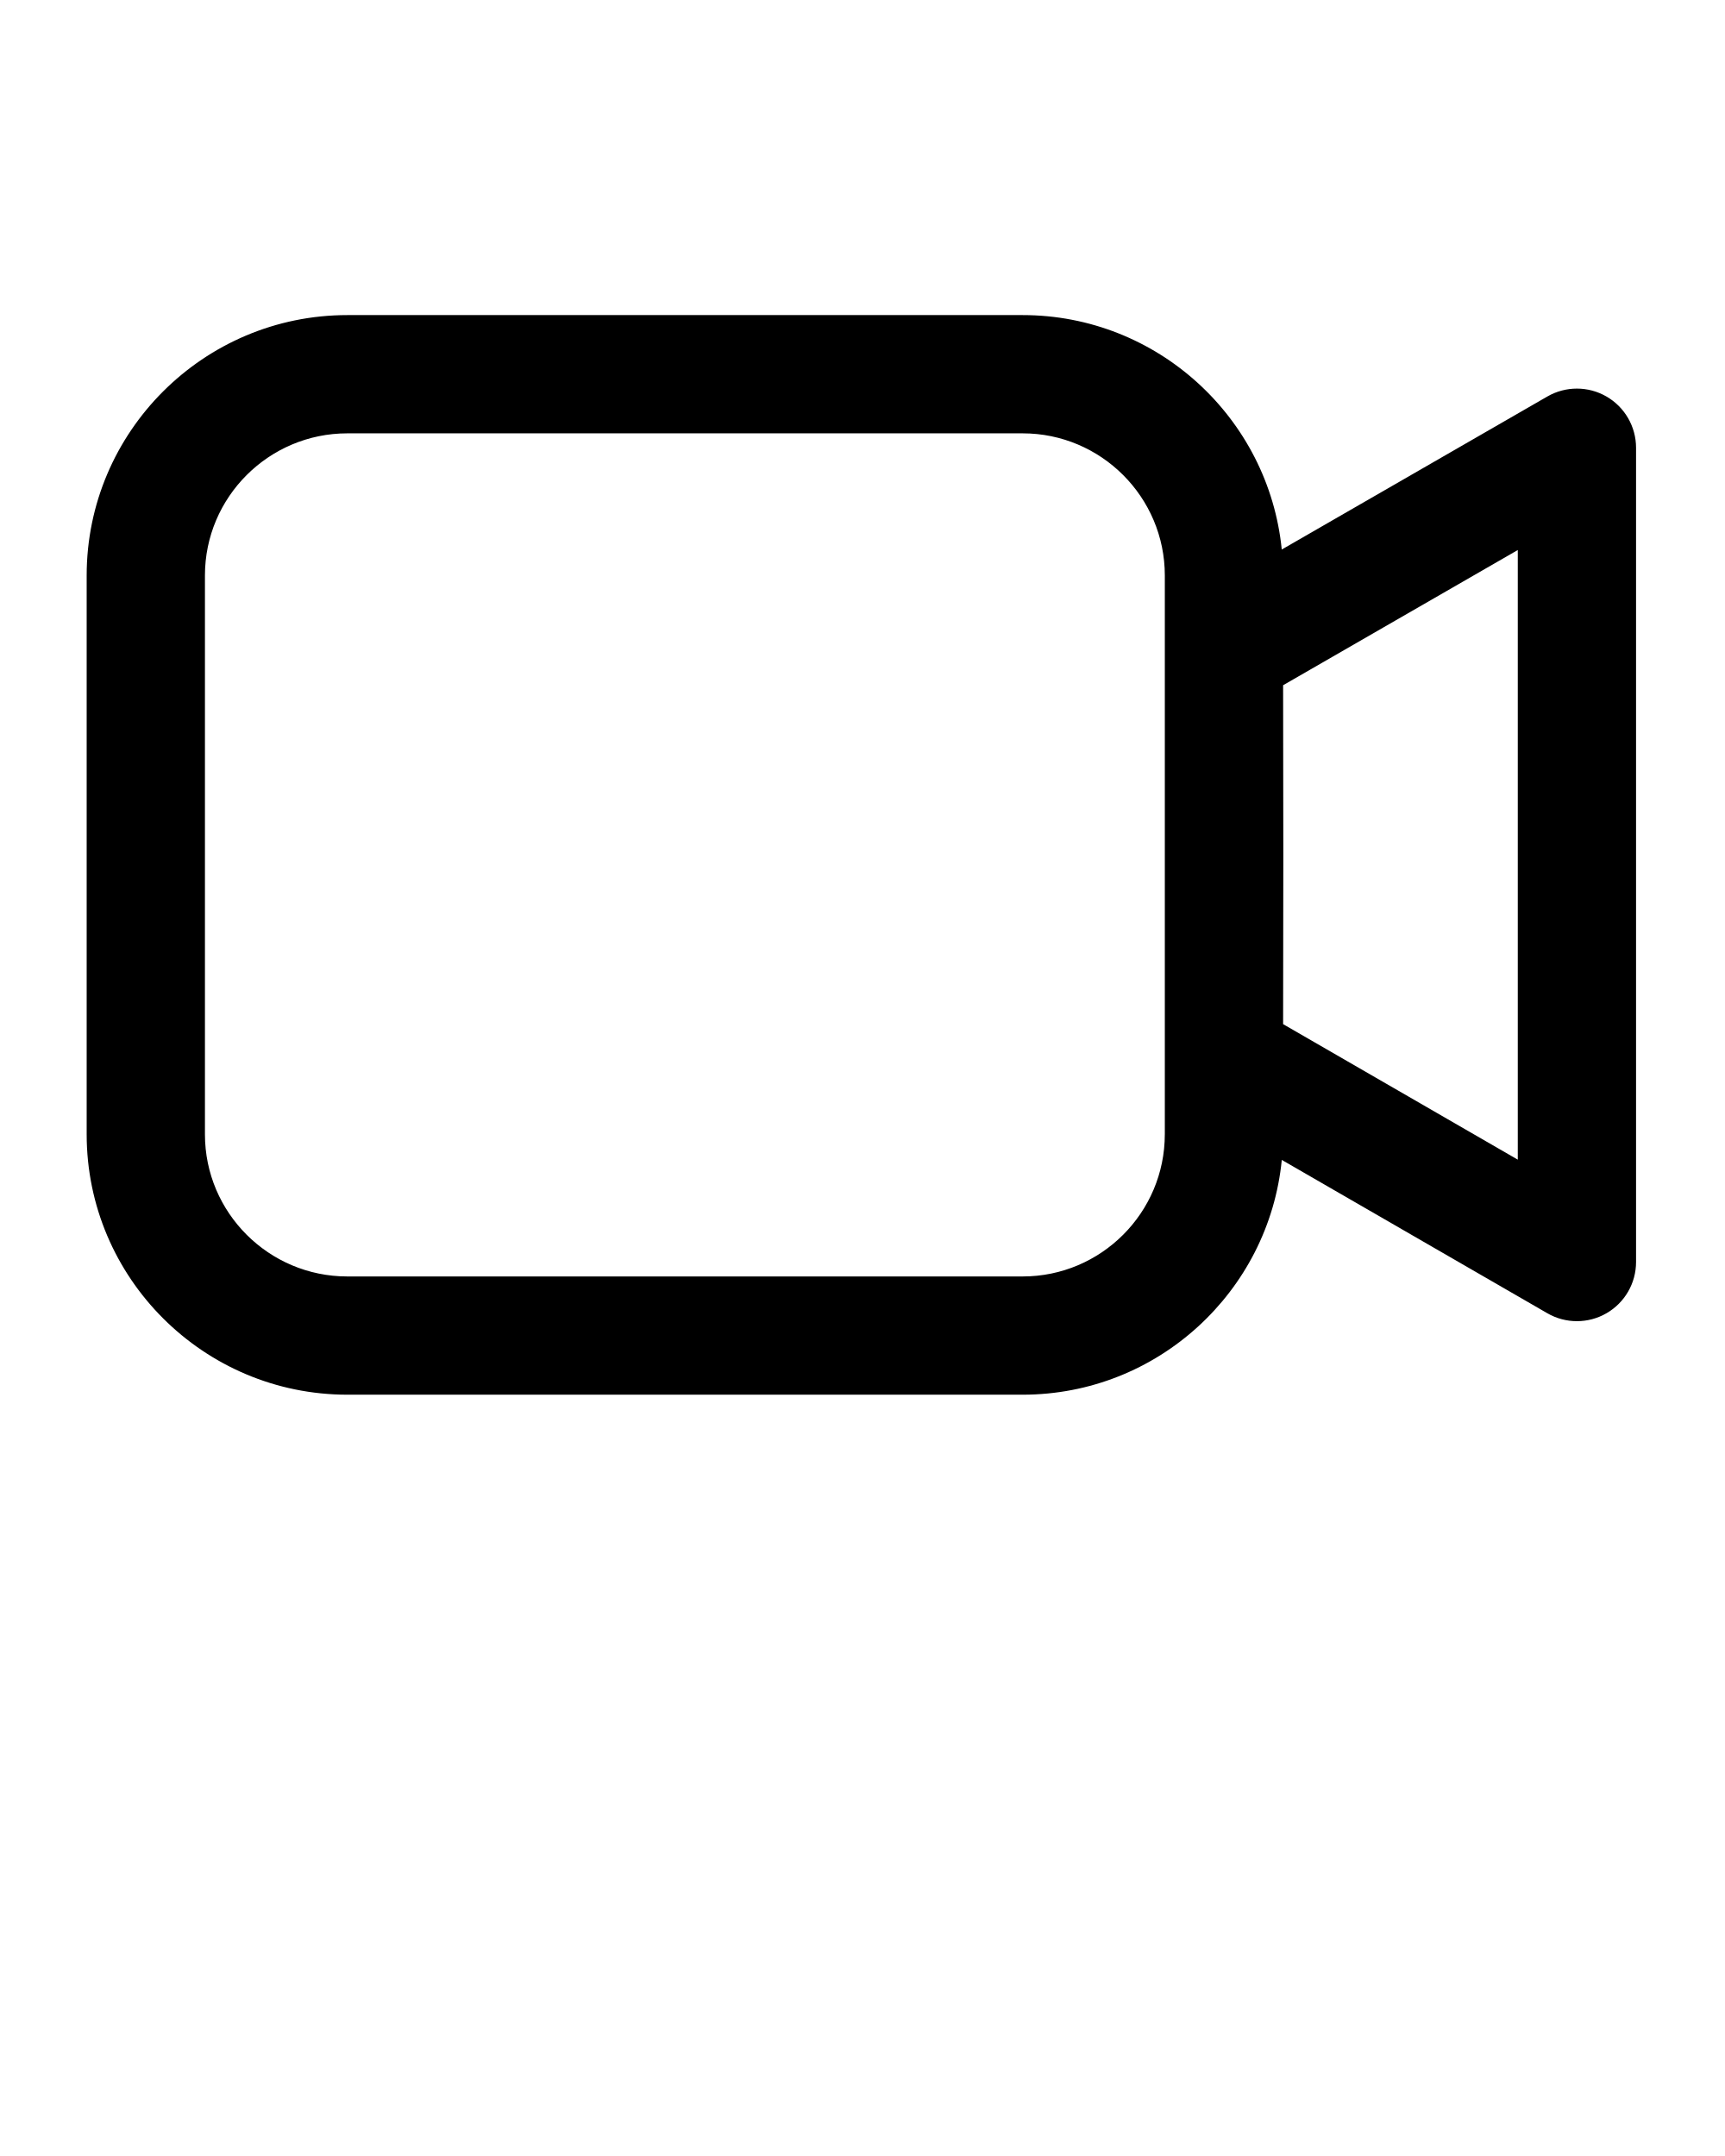
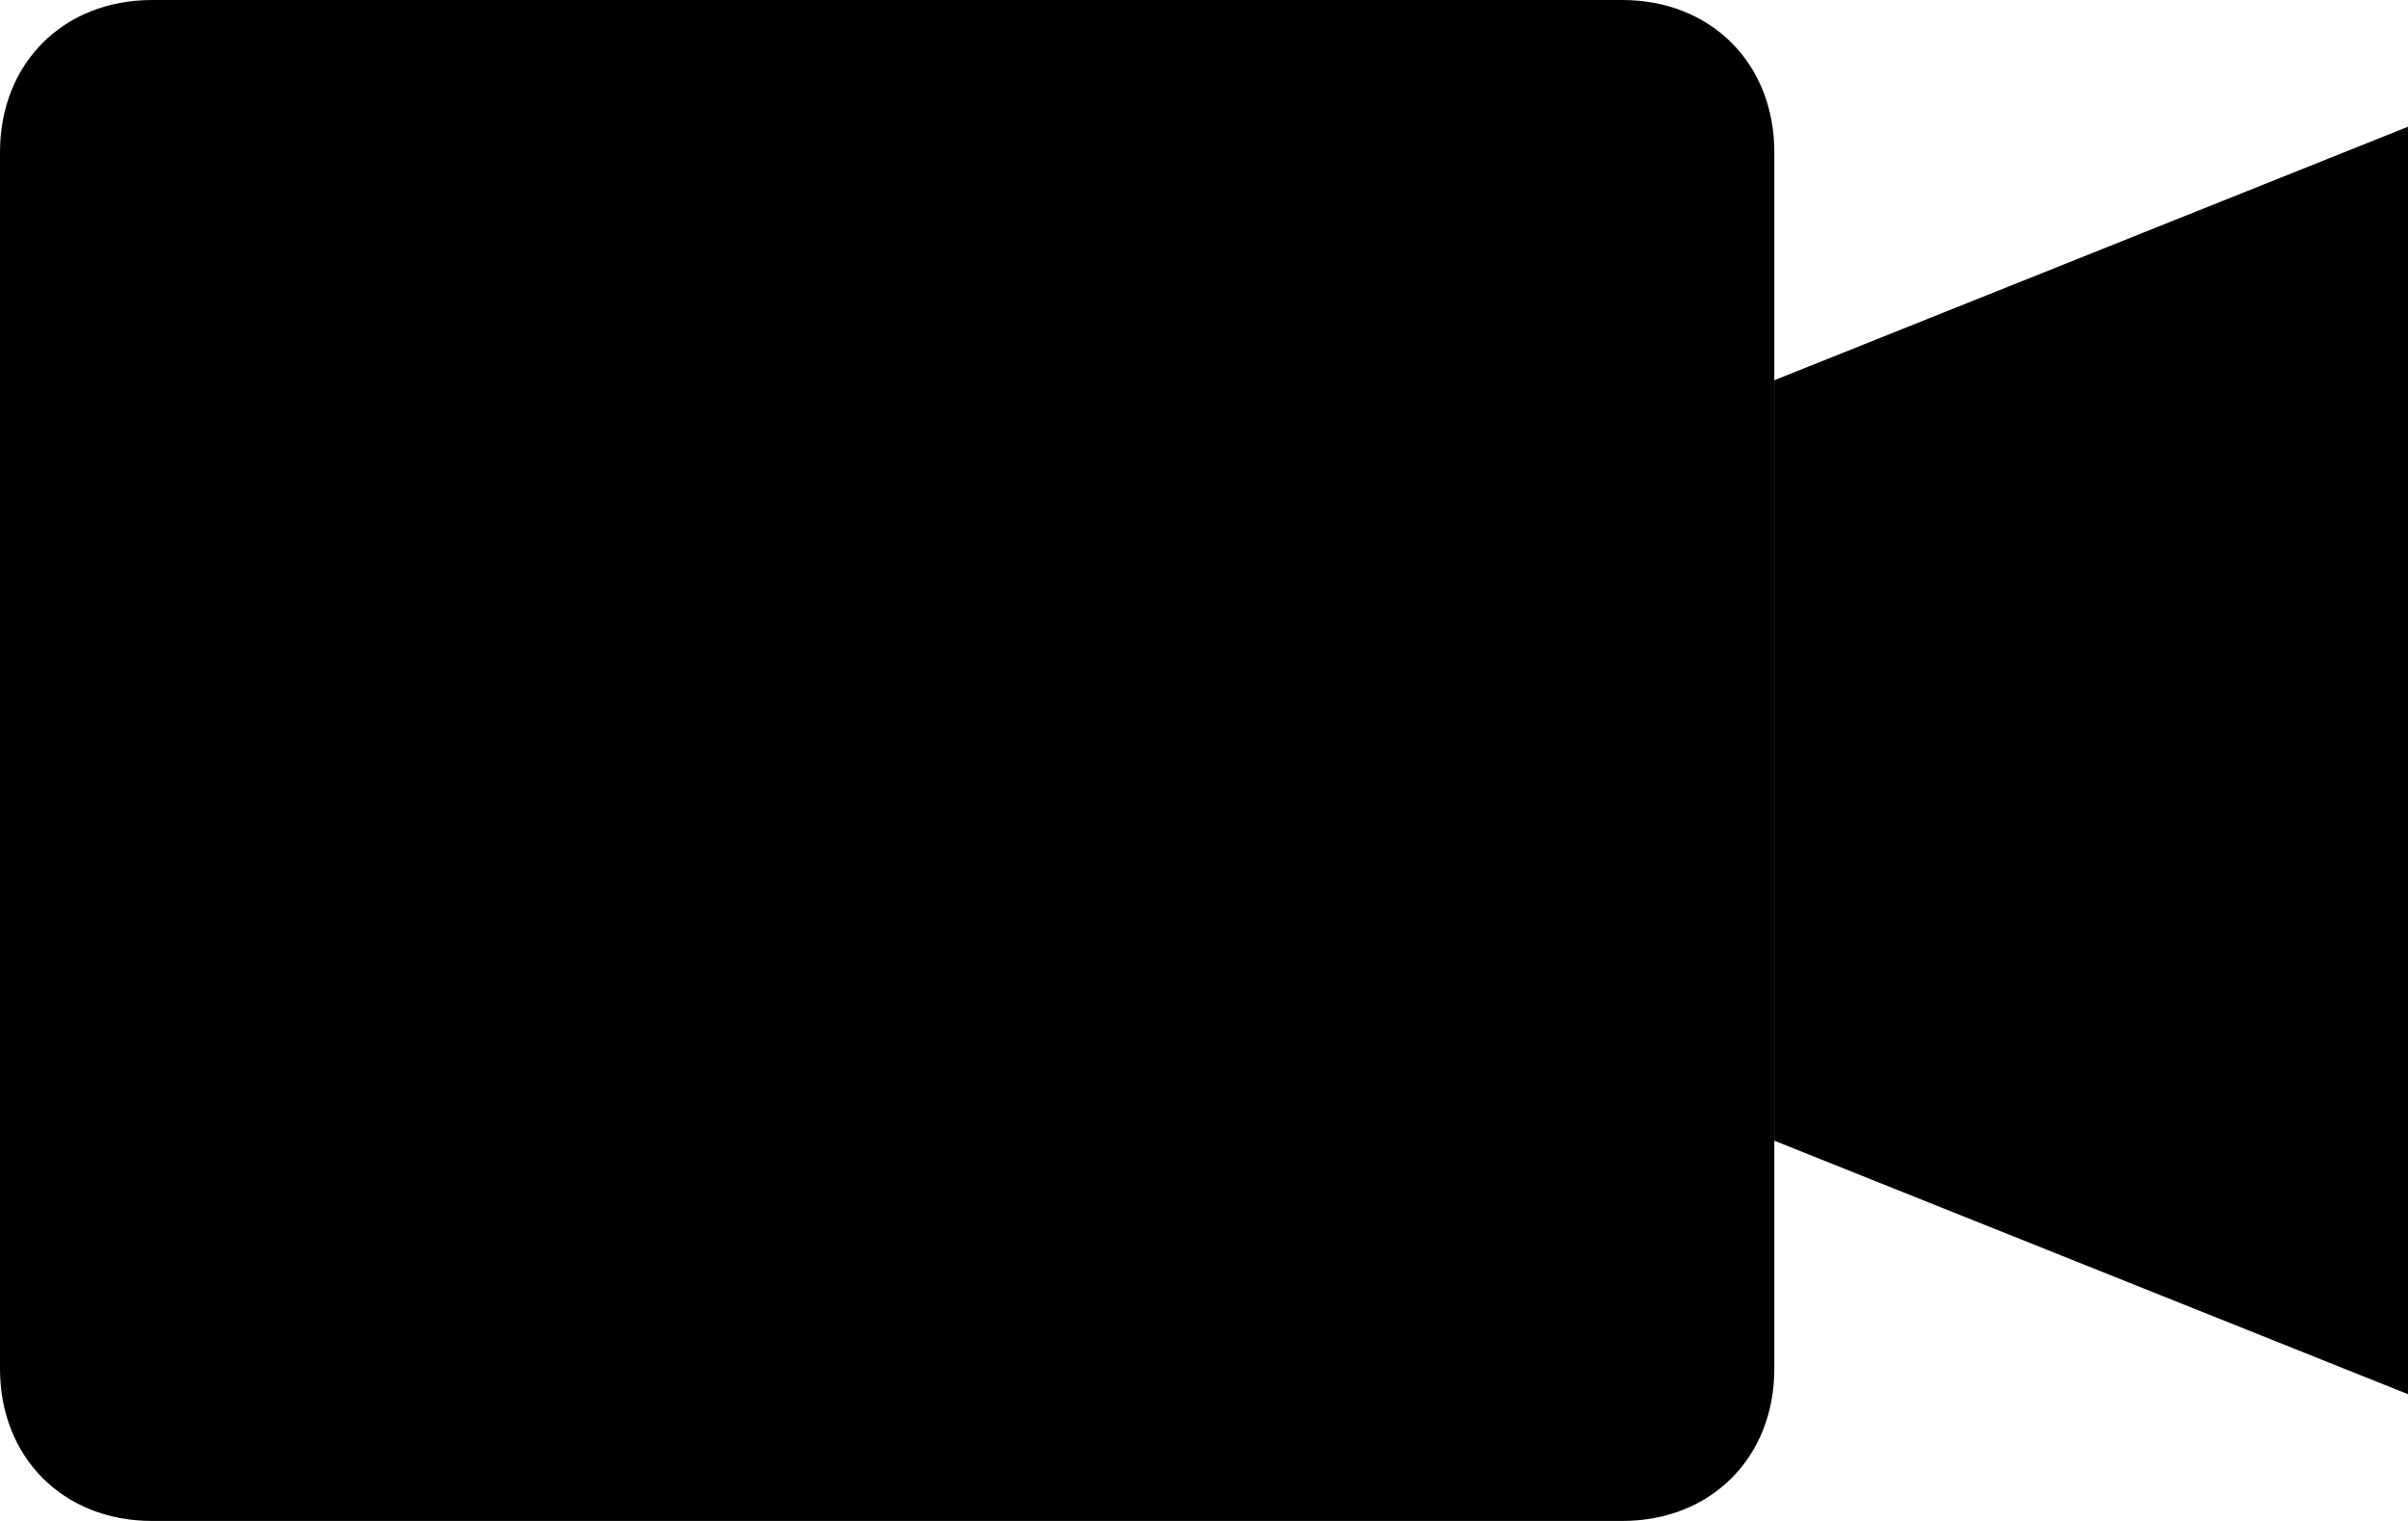
- <svg xmlns="http://www.w3.org/2000/svg" version="1.1" x="0px" y="0px" viewBox="0 0 90.14 112.675" enable-background="new 0 0 90.14 90.14" xml:space="preserve">
-   <path d="M83.947,20.723c-0.955-0.552-2.132-0.553-3.089-0.002l-13.88,7.998c-0.684-6.869-6.494-12.252-13.54-12.252H18.15  c-7.51,0-13.621,6.104-13.621,13.608v29.206c0,7.504,6.11,13.607,13.621,13.607h35.289c7.052,0,12.866-5.393,13.541-12.27  l13.877,8.014c0.478,0.277,1.012,0.414,1.545,0.414s1.066-0.137,1.545-0.414c0.956-0.551,1.545-1.572,1.545-2.676V23.398  C85.491,22.295,84.902,21.275,83.947,20.723z M60.867,59.281c0,4.096-3.332,7.428-7.429,7.428H18.15  c-4.103,0-7.441-3.332-7.441-7.428V30.076c0-4.096,3.338-7.429,7.441-7.429h35.289c4.097,0,7.429,3.333,7.429,7.429V59.281z   M79.312,60.605l-12.263-7.082l0.011-8.849l-0.011-8.863l12.263-7.066V60.605z" />
+ <svg version="1.1" x="0px" y="0px" viewBox="0 0 19 12" class="svg-camera">
+   <polyline points="14,9 19,11 19,1 14,3" stroke-linejoin="round" />
+   <path d="M0,1.2v9.6C0,11.5,0.5,12,1.2,12h11.6c0.7,0,1.2-0.5,1.2-1.2V3V1.2C14,0.5,13.5,0,12.8,0H1.2C0.5,0,0,0.5,0,1.2   z" />
</svg>
